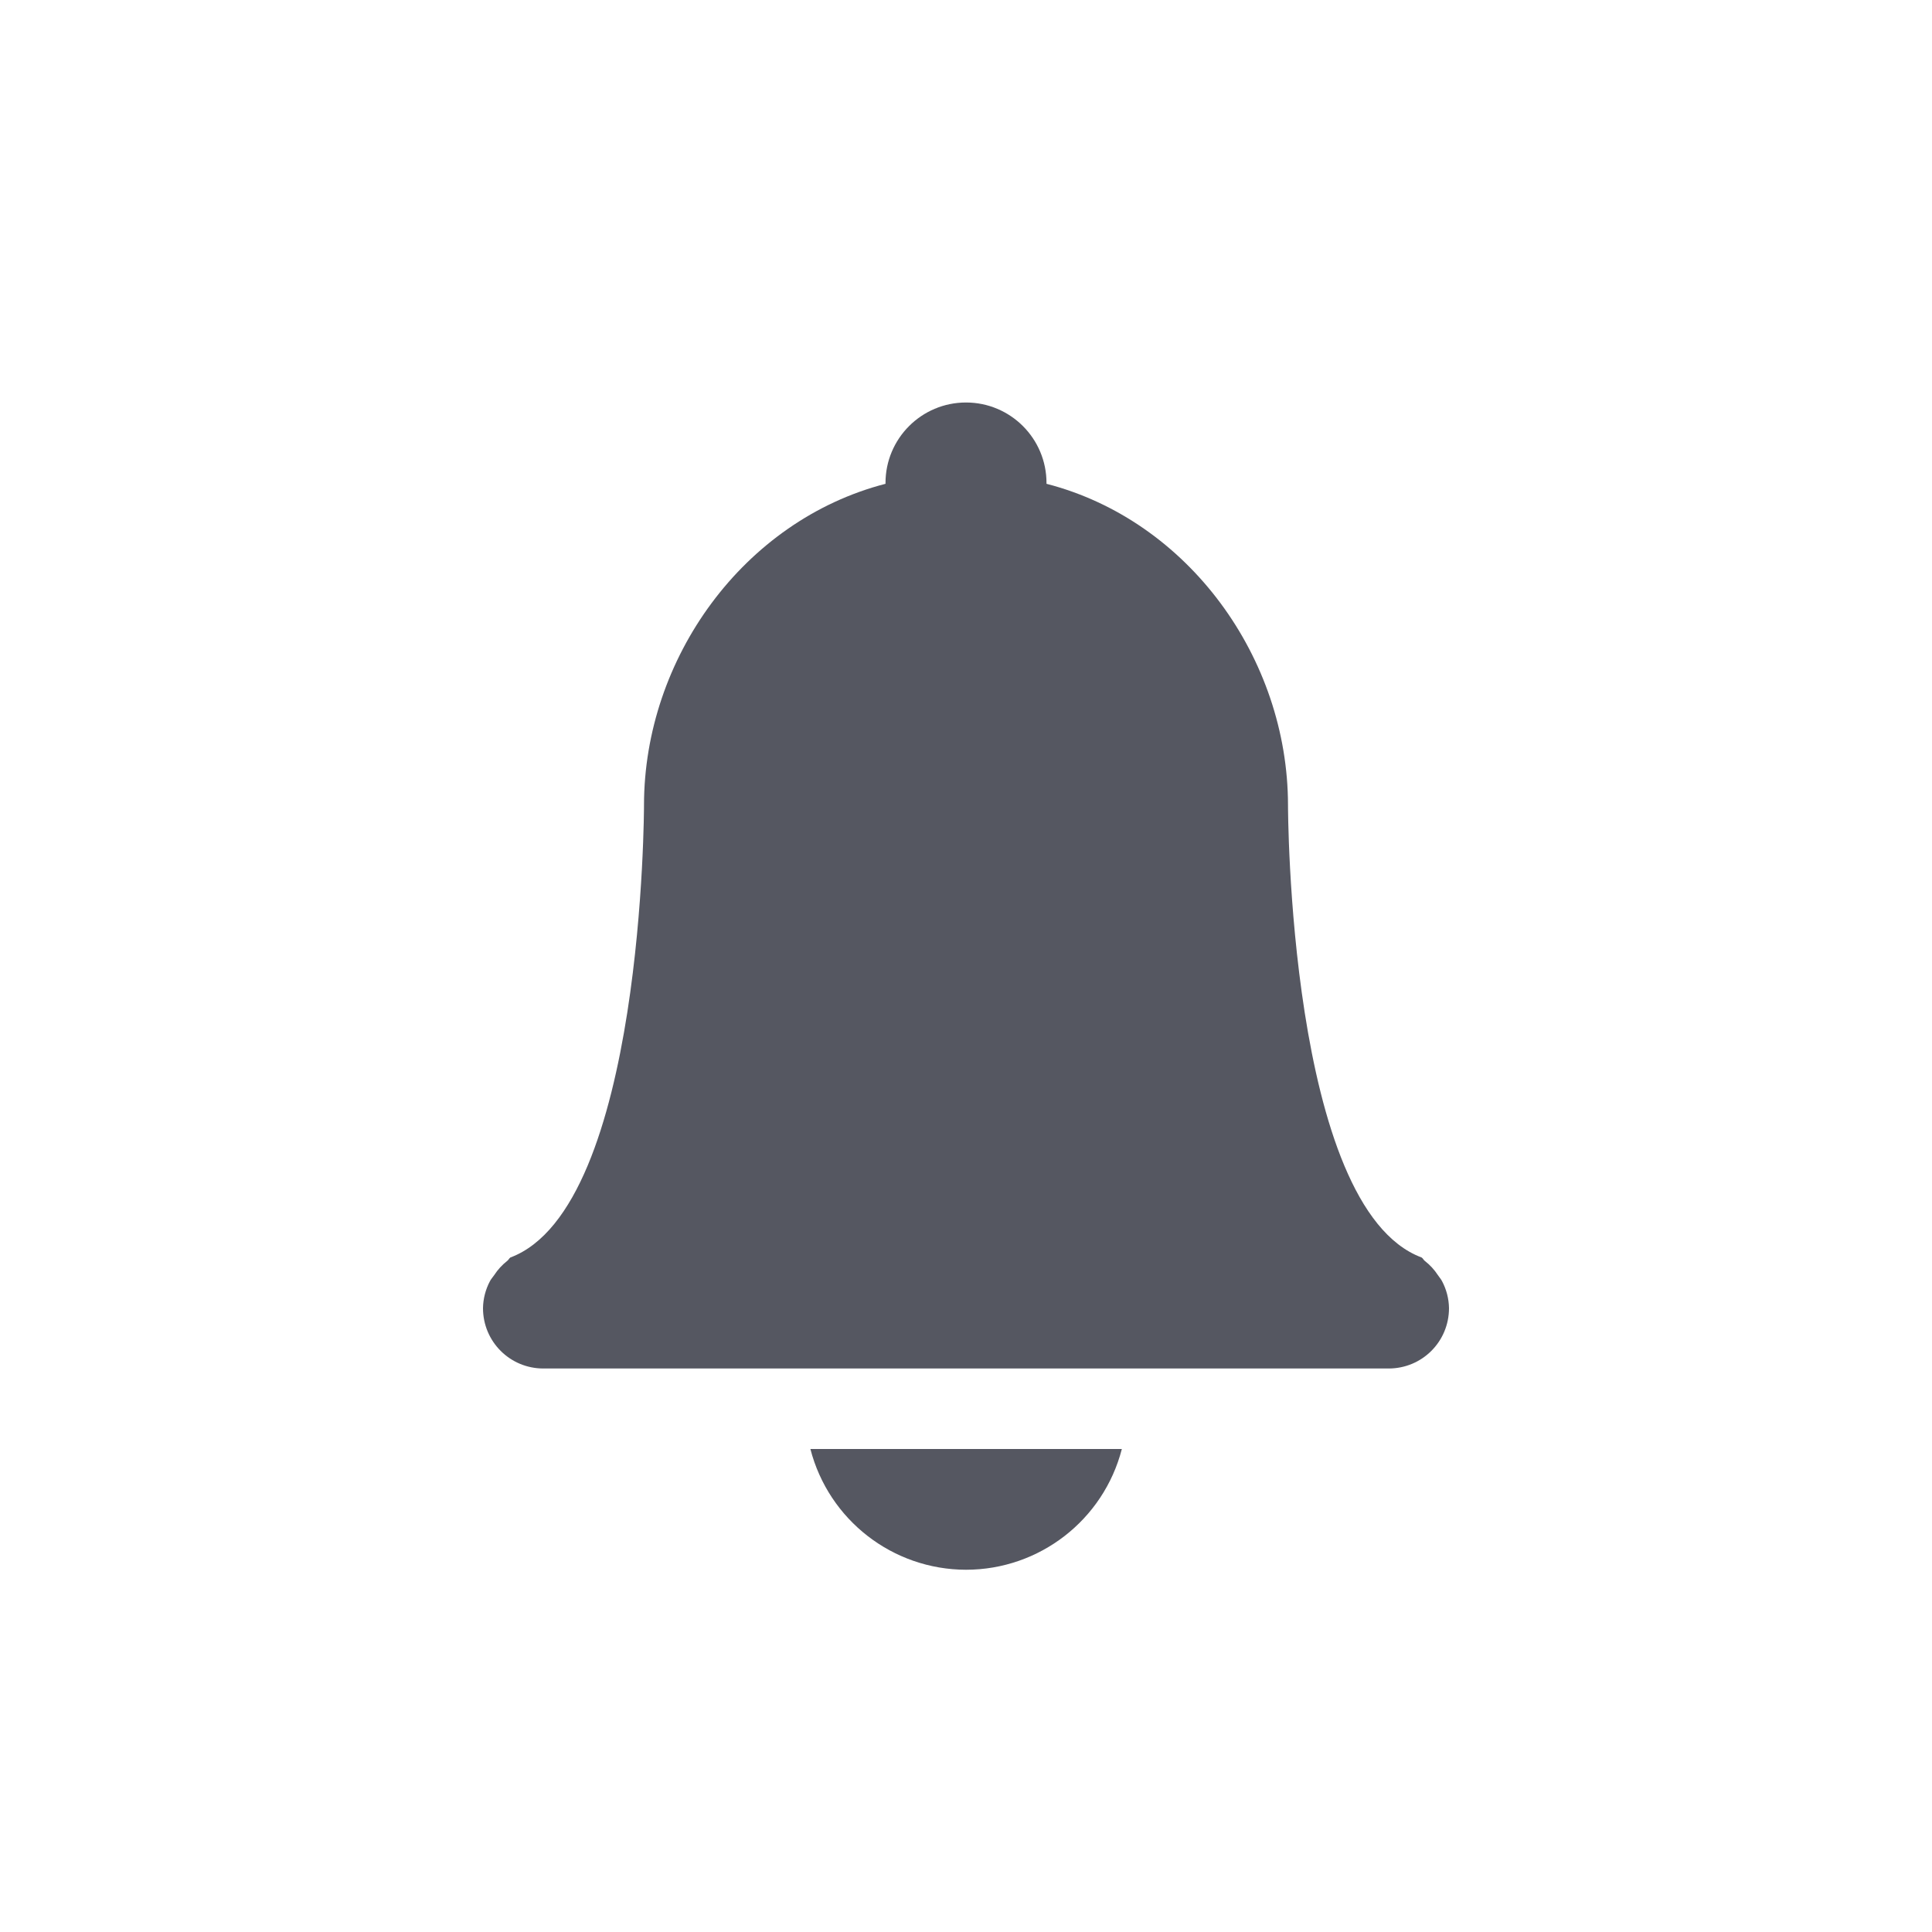
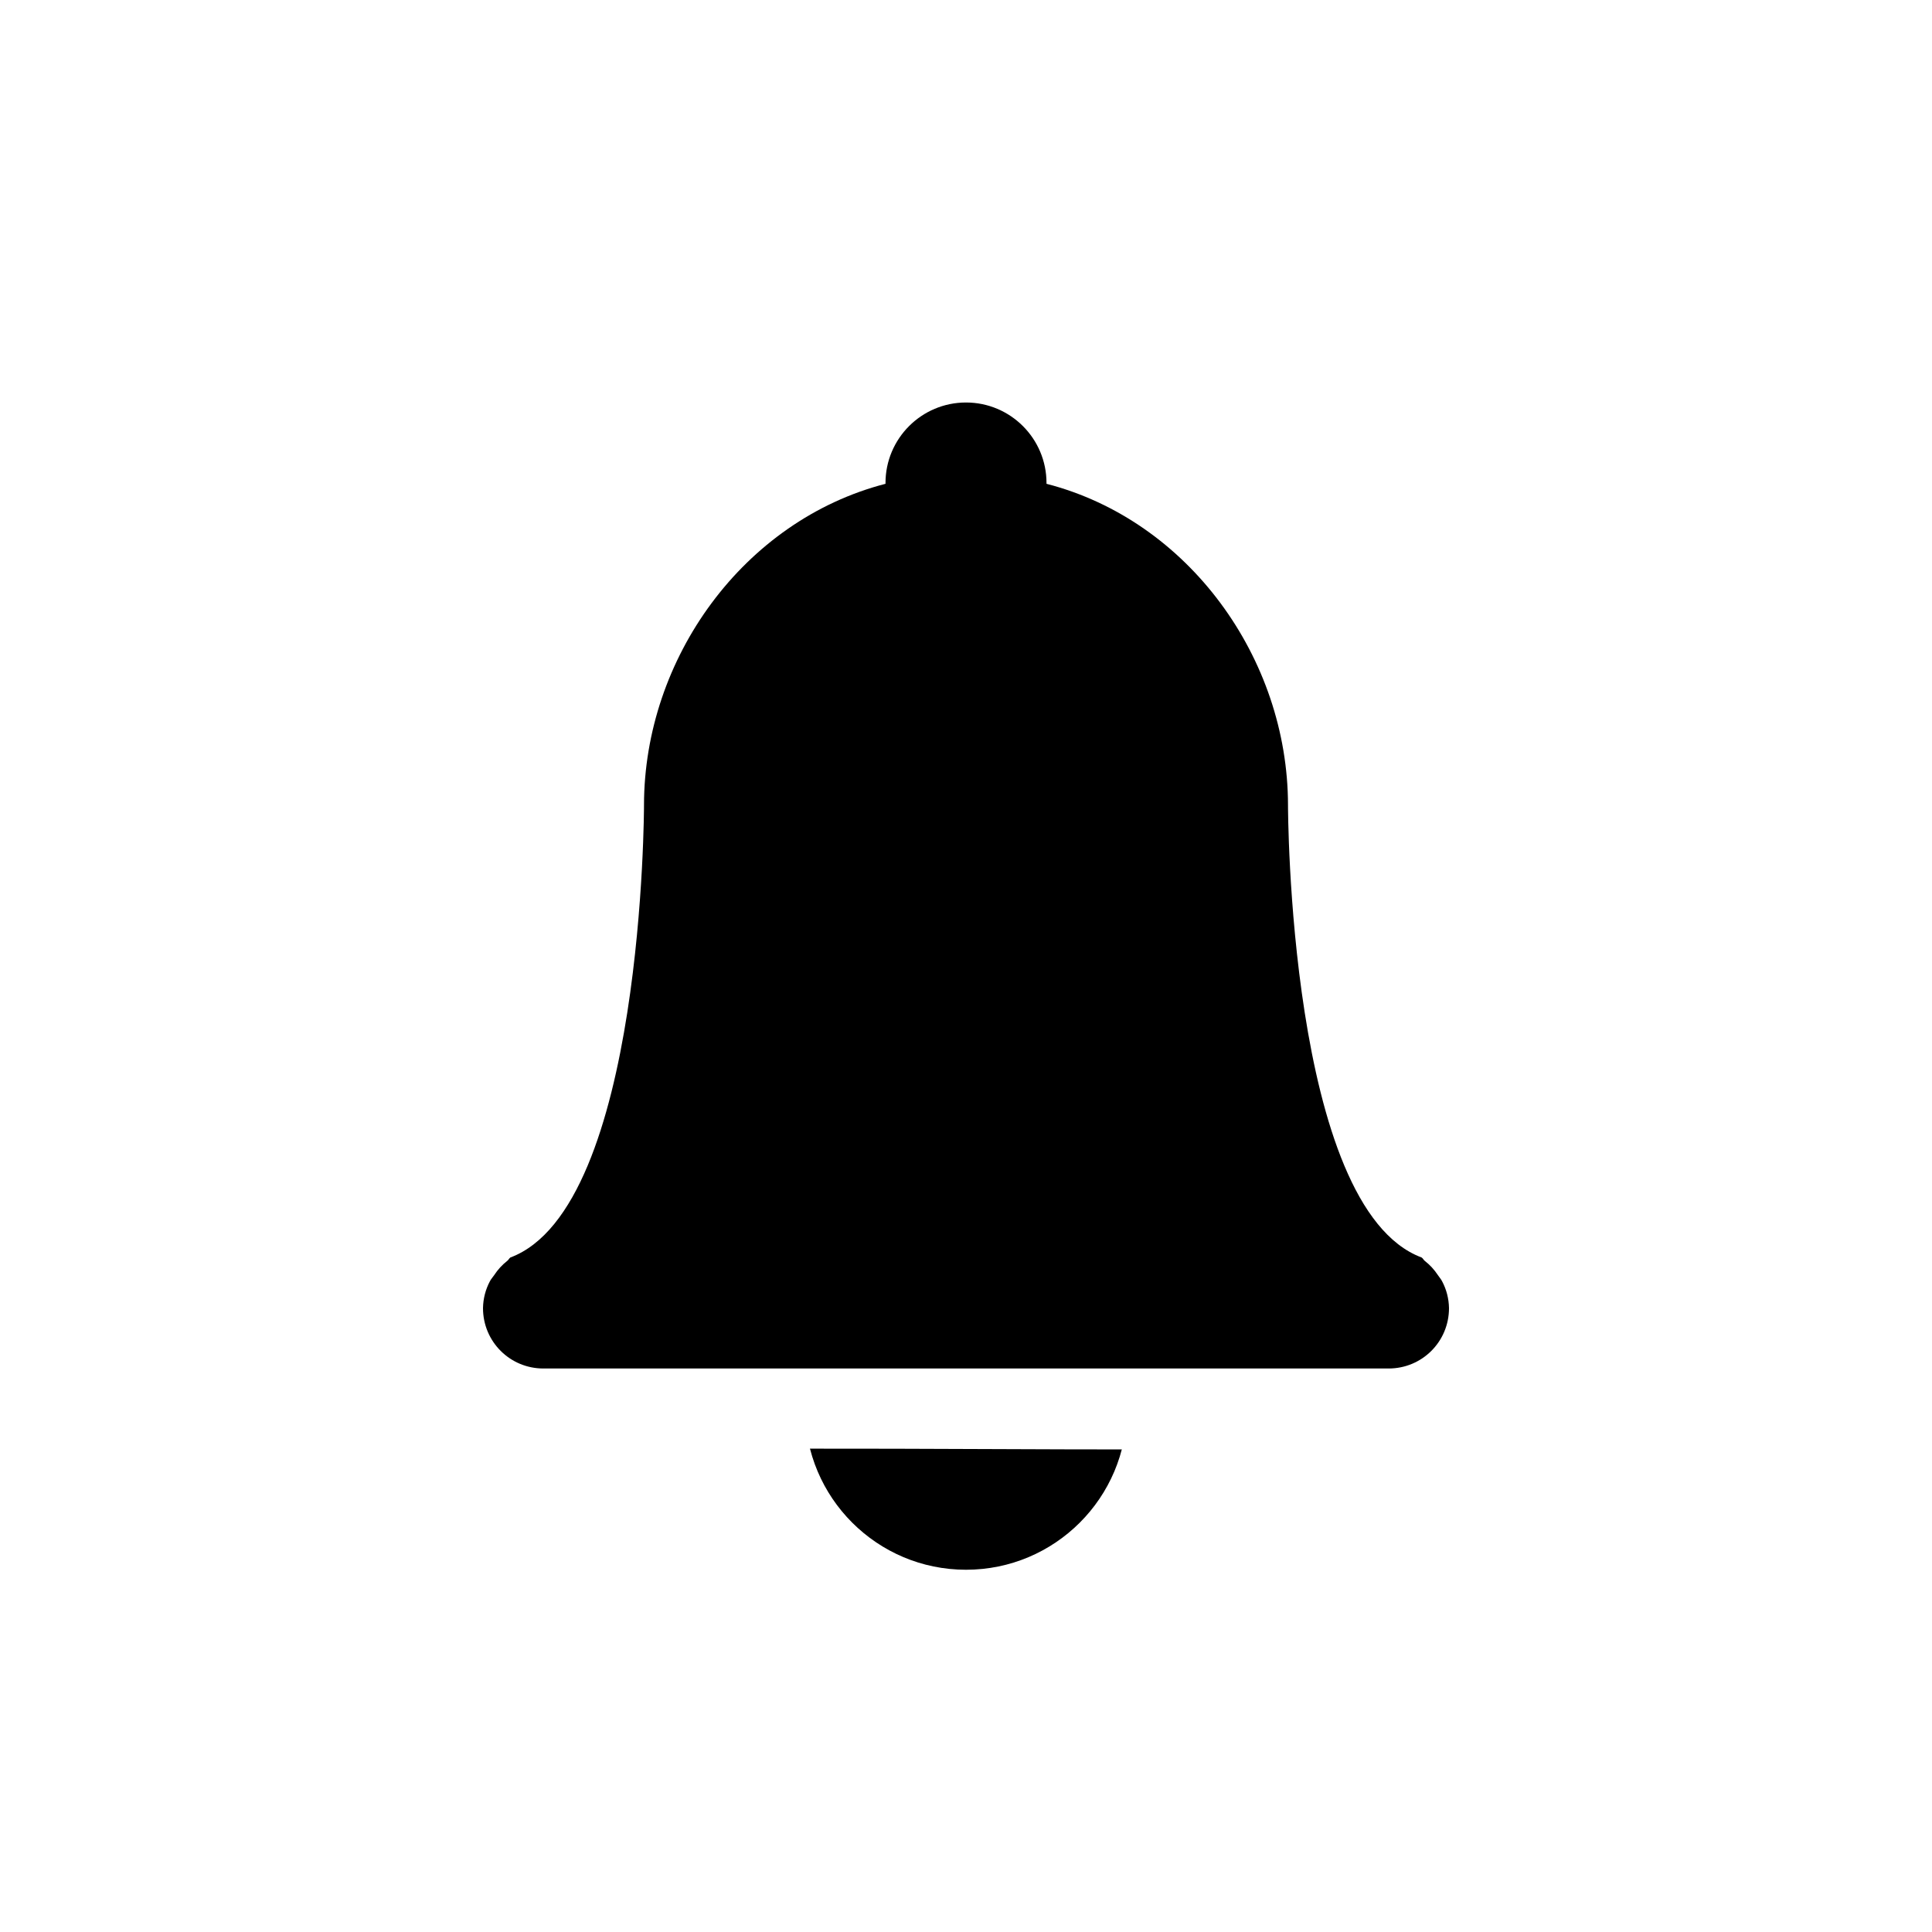
- <svg xmlns="http://www.w3.org/2000/svg" height="24" width="24" version="1.1" id="svg6">
-   <defs id="defs10" />
-   <path color="#bebebe" d="M 12,5 A 1,1 0 0 0 11,6 V 6.01 C 9.236,6.466 8.002,8.178 8,10 8,10 8,15 6.34,15.621 6.324,15.632 6.317,15.652 6.3,15.664 A 0.726,0.726 0 0 0 6.139,15.84 C 6.121,15.867 6.1,15.888 6.086,15.916 A 0.738,0.738 0 0 0 6,16.25 C 6,16.666 6.335,17 6.75,17 h 10.5 C 17.666,17 18,16.666 18,16.25 A 0.738,0.738 0 0 0 17.914,15.916 C 17.9,15.888 17.879,15.866 17.862,15.84 A 0.725,0.725 0 0 0 17.7,15.664 C 17.684,15.652 17.677,15.632 17.66,15.621 16,15.001 16,10 16,10 15.998,8.177 14.765,6.465 13,6.01 V 6 A 1,1 0 0 0 12,5 Z M 10.067,18 A 2,2 0 0 0 12,19.5 2,2 0 0 0 13.936,18 Z" fill="#666" overflow="visible" style="font-variation-settings:normal;opacity:1;isolation:auto;mix-blend-mode:normal;vector-effect:none;fill:#555761;fill-opacity:1;stroke:none;stroke-width:1;stroke-linecap:butt;stroke-linejoin:miter;stroke-miterlimit:4;stroke-dasharray:none;stroke-dashoffset:0;stroke-opacity:1;-inkscape-stroke:none;marker:none;stop-color:#000000" id="path2" />
+ <svg xmlns="http://www.w3.org/2000/svg" xmlns:ns1="https://www.gtk.org/grappa" ns1:version="1" ns1:state-names="normal active disabled" ns1:state="0" id="svg4" width="24" height="24">
+   <g id="mask-group" mask="url(#disabled-mask)">
+     <g id="alert-mask-group" mask="url(#alert-mask)">
+       <animate attributeName="opacity" begin="gpa:states(normal active, disabled)" dur="200ms" fill="freeze" to="0.5" keyTimes="0; 1" />
+       <animate attributeName="opacity" begin="gpa:states(disabled, normal active)" dur="200ms" fill="freeze" to="1" keyTimes="0; 1" />
+       <path id="bell" display="inline" transform-origin="13px 11px" color="rgb(190,190,190)" fill="url(#gpa:foreground) rgb(0,0,0)" fill-opacity="1" fill-rule="nonzero" stroke="none" overflow="visible" d="M 12 5 C 11.448 5, 11 5.448, 11 6 L 11 6.01 C 9.236 6.466, 8.002 8.178, 8 10 C 8 10, 8 15, 6.34 15.621 C 6.324 15.632, 6.317 15.652, 6.3 15.664 C 6.237 15.713, 6.183 15.773, 6.139 15.84 C 6.121 15.867, 6.1 15.888, 6.086 15.916 C 6.031 16.019, 6.002 16.133, 6 16.25 C 6 16.666, 6.335 17, 6.75 17 L 17.25 17 C 17.666 17, 18 16.666, 18 16.25 C 17.998 16.133, 17.969 16.019, 17.914 15.916 C 17.9 15.888, 17.879 15.866, 17.862 15.84 C 17.818 15.773, 17.763 15.713, 17.7 15.664 C 17.684 15.652, 17.677 15.632, 17.66 15.621 C 16 15.001, 16 10, 16 10 C 15.998 8.177, 14.765 6.465, 13 6.01 L 13 6 C 13 5.448, 12.552 5, 12 5 Z" class="foreground foreground-fill" style="isolation: auto" ns1:fill="foreground" ns1:states="normal active disabled" ns1:animation-repeat="0" ns1:animation-segment="0">
+         <animateTransform attributeName="transform" begin="gpa:states(normal disabled, active)" dur="500ms" repeatCount="1" fill="freeze" values="0 0 0; -3 0 0; 10 0 0; 32 0 0; 20 0 0; 26 0 0; 22 0 0" keySplines="0 0 1 1; 0 0 0.406 0.998; 0.334 0.333 0.667 0.667; 0.96 0 0.915 1; 0.084 0.333 1 0.667; 0 0 1 1" keyTimes="0; 0; 0.2; 0.201; 0.533; 0.867; 1" calcMode="spline" type="rotate" />
+         <animateTransform attributeName="transform" begin="gpa:states(active, normal disabled)" dur="100ms" repeatCount="1" fill="freeze" from="22 0 0" to="0 0 0" keyTimes="0; 1" type="rotate" />
+       </path>
+       <path id="clapper" display="inline" mask="url(#bell-mask)" fill="url(#gpa:foreground) rgb(0,0,0)" fill-opacity="1" fill-rule="nonzero" stroke="none" d="M 14 17.5 A 2 2 0 0 1 12 19.5 A 2 2 0 0 1 10 17.5 A 2 2 0 0 1 12 15.5 A 2 2 0 0 1 14 17.5 Z" class="foreground foreground-fill" style="isolation: auto" ns1:fill="foreground">
+       </path>
+     </g>
+     <g id="alert-group">
+       <path id="alert" display="inline" transform="scale(0, 0)" transform-origin="16px 8px" color="rgb(190,190,190)" fill="url(#gpa:error) rgb(204,0,0)" fill-opacity="1" fill-rule="nonzero" stroke="none" overflow="visible" d="M 20 8 A 4 4 0 0 1 12 8 A 4 4 0 1 1 20 8 Z" class="error error-fill" style="mix-blend-mode: normal; isolation: auto" ns1:fill="error">
+         <animateTransform attributeName="transform" begin="gpa:states(normal disabled, active)" dur="500ms" repeatCount="1" fill="freeze" values="0 0; 0.5 0.5; 0.75 0.75; 1.1 1.1; 0.95 0.95; 1.05 1.05; 1 1" keySplines="0 0 1 1; 0 0 0.406 0.998; 0.334 0.333 0.667 0.667; 0.96 0 0.915 1; 0.084 0.333 1 0.667; 0 0 1 1" keyTimes="0; 0; 0.2; 0.201; 0.533; 0.867; 1" calcMode="spline" type="scale" />
+         <animateTransform attributeName="transform" begin="gpa:states(active, normal disabled)" dur="100ms" repeatCount="1" fill="freeze" from="1 1" to="0 0" keyTimes="0; 1" type="scale" />
+       </path>
+       <mask id="alert-mask" opacity="1">
+         <rect id="bg" fill="rgb(255,255,255)" x="0" y="0" width="100%" height="100%">
+         </rect>
+         <path id="alert-clip" transform="scale(0, 0)" transform-origin="16px 8px" fill="rgb(0,0,0)" stroke-width="0" d="M 15.279 3.059 C 13.455 3.332, 11.814 4.663, 11.275 6.442 C 10.702 8.047, 11.099 9.917, 12.184 11.221 C 13.426 12.688, 15.553 13.368, 17.4 12.774 C 19.048 12.333, 20.363 10.945, 20.818 9.311 C 21.236 7.751, 20.855 6.02, 19.816 4.779 C 18.769 3.55, 17.129 2.879, 15.518 3.029 C 15.435 3.017, 15.358 3.035, 15.279 3.059 Z" style="mix-blend-mode: normal; isolation: auto">
+           <animateTransform attributeName="transform" begin="gpa:states(normal disabled, active)" dur="500ms" repeatCount="1" fill="freeze" values="0 0; 0.5 0.5; 0.75 0.75; 1.1 1.1; 0.95 0.95; 1.05 1.05; 1 1" keySplines="0 0 1 1; 0 0 0.406 0.998; 0.334 0.333 0.667 0.667; 0.96 0 0.915 1; 0.084 0.333 1 0.667; 0 0 1 1" keyTimes="0; 0; 0.2; 0.201; 0.533; 0.867; 1" calcMode="spline" type="scale" />
+           <animateTransform attributeName="transform" begin="gpa:states(active, normal disabled)" dur="100ms" repeatCount="1" fill="freeze" from="1 1" to="0 0" keyTimes="0; 1" type="scale" />
+         </path>
+       </mask>
+     </g>
+   </g>
+   <line id="slash" display="inline" visibility="hidden" transform="none" opacity="1" fill="none" stroke="url(#gpa:foreground) rgb(0,0,0)" stroke-opacity="1" stroke-width="1.25" stroke-linecap="round" stroke-linejoin="round" stroke-miterlimit="4" x1="6.045" y1="5.421" x2="19.246" y2="18.608" ns1:stroke-minwidth="25%" ns1:stroke-maxwidth="200%" class="transparent-fill foreground-stroke" ns1:stroke="foreground" ns1:states="disabled" ns1:transition-type="animate" ns1:transition-easing="ease-in-out" ns1:transition-duration="200ms">
+   </line>
+   <mask id="disabled-mask" opacity="1">
+     <rect id="rect2" fill="rgb(255,255,255)" x="0" y="0" width="100%" height="100%">
+     </rect>
+     <line id="slash-clip" visibility="hidden" stroke="rgb(0,0,0)" stroke-opacity="1" stroke-width="1.25" stroke-linecap="round" stroke-linejoin="round" stroke-miterlimit="4" x1="6.045" y1="7.045" x2="19.246" y2="20.23" ns1:stroke-minwidth="25%" ns1:stroke-maxwidth="200%" ns1:states="disabled" ns1:transition-type="animate" ns1:transition-easing="ease-in-out" ns1:transition-duration="200ms">
+     </line>
+   </mask>
+   <mask id="bell-mask" opacity="1">
+     <rect id="rect1" fill="rgb(255,255,255)" x="0" y="0" width="100%" height="100%">
+     </rect>
+     <path id="bell-clip" transform-origin="13px 11px" fill="rgb(0,0,0)" d="M 11.904 4.004 C 11.139 4.028, 10.43 4.543, 10.145 5.248 C 8.075 6.061, 6.845 8.323, 6.985 10.499 C 6.873 11.892, 6.854 13.418, 6.062 14.623 C 4.913 15.104, 4.6 16.856, 5.659 17.616 C 6.606 18.307, 7.863 17.882, 8.95 18 C 11.833 17.979, 14.721 18.043, 17.602 17.969 C 18.977 17.754, 19.489 15.808, 18.4 14.949 C 18.017 14.694, 17.653 14.393, 17.551 13.897 C 16.941 12.269, 17.143 10.502, 16.859 8.822 C 16.502 7.231, 15.327 5.855, 13.848 5.221 C 13.52 4.466, 12.732 3.951, 11.904 4.004 Z" style="isolation: auto" ns1:states="normal active disabled">
+       <animateTransform attributeName="transform" begin="gpa:states(normal disabled, active)" dur="500ms" repeatCount="1" fill="freeze" values="0 0 0; -3 0 0; 10 0 0; 32 0 0; 20 0 0; 26 0 0; 22 0 0" keySplines="0 0 1 1; 0 0 0.406 0.998; 0.334 0.333 0.667 0.667; 0.96 0 0.915 1; 0.084 0.333 1 0.667; 0 0 1 1" keyTimes="0; 0; 0.2; 0.201; 0.533; 0.867; 1" calcMode="spline" type="rotate" />
+       <animateTransform attributeName="transform" begin="gpa:states(active, normal disabled)" dur="100ms" repeatCount="1" fill="freeze" from="22 0 0" to="0 0 0" keyTimes="0; 1" type="rotate" />
+     </path>
+   </mask>
</svg>
